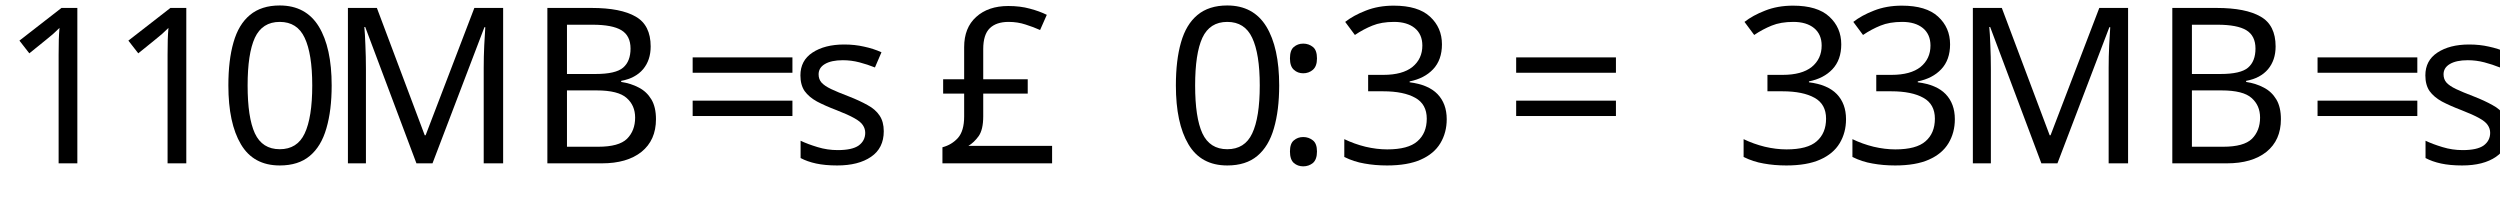
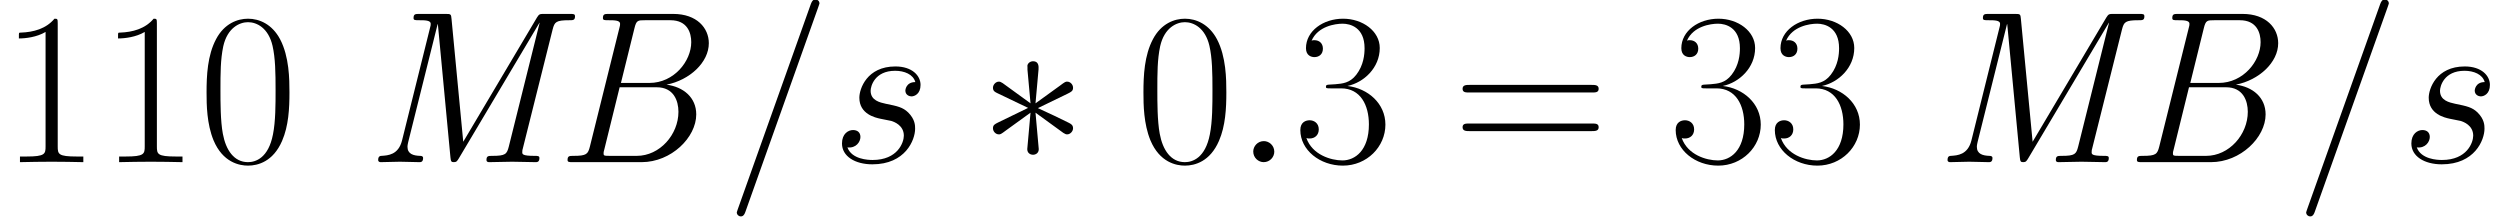
- <svg xmlns="http://www.w3.org/2000/svg" xmlns:ns1="http://helm.cs.unibo.it/2005/GtkMathView" version="1.0" width="221.21" height="19.27">
-   <g ns1:x="0.00" ns1:y="14.45" ns1:width="221.21" ns1:height="14.45" ns1:depth="4.82">
-     <g ns1:x="0.00" ns1:y="14.45" ns1:width="221.21" ns1:height="14.45" ns1:depth="4.82">
-       <g ns1:x="0.00" ns1:y="14.45" ns1:width="28.91" ns1:height="12.40" ns1:depth="0.00">
-         <text x="0.00" y="14.45" font-family="CMR10" font-size="19.27" fill="#000000" fill-opacity="1" stroke="#000000" stroke-opacity="1" stroke-width="0.00">1</text>
-         <text x="9.64" y="14.45" font-family="CMR10" font-size="19.27" fill="#000000" fill-opacity="1" stroke="#000000" stroke-opacity="1" stroke-width="0.00">1</text>
-         <text x="19.27" y="14.45" font-family="CMR10" font-size="19.27" fill="#000000" fill-opacity="1" stroke="#000000" stroke-opacity="1" stroke-width="0.00">0</text>
-       </g>
-       <g ns1:x="28.91" ns1:y="14.45" ns1:width="143.78" ns1:height="14.45" ns1:depth="4.82">
-         <g ns1:x="28.91" ns1:y="14.45" ns1:width="98.82" ns1:height="14.45" ns1:depth="4.82">
-           <g ns1:x="28.91" ns1:y="14.45" ns1:width="48.52" ns1:height="14.45" ns1:depth="4.82">
-             <text x="28.91" y="14.45" font-family="CMR10" font-size="19.27" fill="#000000" fill-opacity="1" stroke="#000000" stroke-opacity="1" stroke-width="0.00">M</text>
-             <text x="46.56" y="14.45" font-family="CMR10" font-size="19.27" fill="#000000" fill-opacity="1" stroke="#000000" stroke-opacity="1" stroke-width="0.00">B</text>
-             <text x="60.21" y="14.45" font-family="CMMI10" font-size="19.27" fill="#000000" fill-opacity="1" stroke="#000000" stroke-opacity="1" stroke-width="0.00">=</text>
-             <text x="69.84" y="14.45" font-family="CMR10" font-size="19.27" fill="#000000" fill-opacity="1" stroke="#000000" stroke-opacity="1" stroke-width="0.00">s</text>
-           </g>
-           <g ns1:x="77.43" ns1:y="14.45" ns1:width="25.69" ns1:height="11.24" ns1:depth="1.60">
-             <text x="82.78" y="14.45" font-family="CMSY10" font-size="19.27" fill="#000000" fill-opacity="1" stroke="#000000" stroke-opacity="1" stroke-width="0.00">£</text>
-           </g>
-           <g ns1:x="103.11" ns1:y="14.45" ns1:width="24.62" ns1:height="12.40" ns1:depth="0.00">
-             <text x="103.11" y="14.45" font-family="CMR10" font-size="19.27" fill="#000000" fill-opacity="1" stroke="#000000" stroke-opacity="1" stroke-width="0.00">0</text>
-             <text x="112.75" y="14.45" font-family="CMMI10" font-size="19.27" fill="#000000" fill-opacity="1" stroke="#000000" stroke-opacity="1" stroke-width="0.00">:</text>
-             <text x="118.09" y="14.45" font-family="CMR10" font-size="19.27" fill="#000000" fill-opacity="1" stroke="#000000" stroke-opacity="1" stroke-width="0.00">3</text>
-           </g>
-         </g>
-         <g ns1:x="127.73" ns1:y="14.45" ns1:width="25.69" ns1:height="7.06" ns1:depth="-2.58">
-           <text x="133.08" y="14.45" font-family="CMR10" font-size="19.27" fill="#000000" fill-opacity="1" stroke="#000000" stroke-opacity="1" stroke-width="0.00">=</text>
-         </g>
-         <g ns1:x="153.42" ns1:y="14.45" ns1:width="19.27" ns1:height="12.40" ns1:depth="0.00">
-           <text x="153.42" y="14.45" font-family="CMR10" font-size="19.27" fill="#000000" fill-opacity="1" stroke="#000000" stroke-opacity="1" stroke-width="0.00">3</text>
-           <text x="163.05" y="14.45" font-family="CMR10" font-size="19.27" fill="#000000" fill-opacity="1" stroke="#000000" stroke-opacity="1" stroke-width="0.00">3</text>
-         </g>
-       </g>
-       <g ns1:x="172.69" ns1:y="14.45" ns1:width="48.52" ns1:height="14.45" ns1:depth="4.82">
-         <g ns1:x="172.69" ns1:y="14.45" ns1:width="48.52" ns1:height="14.45" ns1:depth="4.82">
-           <text x="172.69" y="14.45" font-family="CMR10" font-size="19.27" fill="#000000" fill-opacity="1" stroke="#000000" stroke-opacity="1" stroke-width="0.00">M</text>
-           <text x="190.34" y="14.45" font-family="CMR10" font-size="19.27" fill="#000000" fill-opacity="1" stroke="#000000" stroke-opacity="1" stroke-width="0.00">B</text>
-           <text x="203.99" y="14.45" font-family="CMMI10" font-size="19.27" fill="#000000" fill-opacity="1" stroke="#000000" stroke-opacity="1" stroke-width="0.00">=</text>
-           <text x="213.62" y="14.45" font-family="CMR10" font-size="19.27" fill="#000000" fill-opacity="1" stroke="#000000" stroke-opacity="1" stroke-width="0.00">s</text>
-         </g>
-       </g>
-     </g>
+ <svg xmlns="http://www.w3.org/2000/svg" xmlns:xlink="http://www.w3.org/1999/xlink" height="23.261pt" version="1.1" viewBox="-0.239 -0.228 268.969 23.261" width="268.969pt">
+   <defs>
+     <path d="M5.352 -14.113C4.98 -14.113 4.794 -14.113 4.794 -13.72C4.794 -13.513 4.938 -13.513 5.331 -13.513C5.847 -13.513 6.426 -13.513 6.426 -13.183C6.426 -13.059 6.426 -12.997 6.385 -12.873L3.554 -1.488C3.368 -0.765 3.244 -0.599 1.984 -0.599C1.612 -0.599 1.426 -0.599 1.426 -0.207C1.426 0 1.591 0 1.922 0H8.472C11.302 0 13.679 -2.356 13.679 -4.546C13.679 -6.157 12.46 -7.17 10.848 -7.377C13.059 -7.81 14.877 -9.505 14.877 -11.323C14.877 -12.769 13.741 -14.113 11.488 -14.113H5.352ZM6.509 -7.542L7.79 -12.728C7.976 -13.513 8.12 -13.513 8.802 -13.513H11.22C12.852 -13.513 13.203 -12.294 13.203 -11.426C13.203 -9.629 11.571 -7.542 9.215 -7.542H6.509ZM5.476 -0.599C4.876 -0.599 4.856 -0.62 4.856 -0.847C4.856 -0.93 4.856 -0.971 4.938 -1.26L6.385 -7.129H9.918C11.53 -7.129 11.984 -5.847 11.984 -4.794C11.984 -2.624 10.207 -0.599 8.017 -0.599H5.476Z" id="g0-66" />
+     <path d="M18.059 -12.646C18.245 -13.348 18.369 -13.513 19.65 -13.513C20.001 -13.513 20.187 -13.513 20.187 -13.885C20.187 -14.113 20.043 -14.113 19.691 -14.113H17.274C16.84 -14.113 16.778 -14.113 16.571 -13.782L9.546 -1.942L8.43 -13.637C8.389 -14.092 8.368 -14.113 7.872 -14.113H5.372C5 -14.113 4.814 -14.113 4.814 -13.72C4.814 -13.513 4.959 -13.513 5.352 -13.513C5.868 -13.513 6.447 -13.513 6.447 -13.183C6.447 -13.059 6.447 -12.997 6.405 -12.873L3.719 -2.066C3.368 -0.682 2.376 -0.641 1.756 -0.599C1.653 -0.599 1.446 -0.579 1.446 -0.207C1.446 -0.021 1.612 0 1.694 0C2.273 0 2.913 -0.041 3.513 -0.041C4.133 -0.041 4.773 0 5.372 0C5.496 0 5.724 0 5.724 -0.393C5.724 -0.579 5.558 -0.599 5.434 -0.599C4.814 -0.62 4.236 -0.765 4.236 -1.467C4.236 -1.653 4.318 -1.942 4.318 -1.963L7.108 -13.141H7.129L8.327 -0.455C8.368 -0.062 8.41 0 8.658 0S8.968 -0.103 9.133 -0.372L16.799 -13.265H16.819L13.885 -1.488C13.699 -0.765 13.575 -0.599 12.315 -0.599C11.943 -0.599 11.757 -0.599 11.757 -0.207C11.757 0 11.964 0 12.026 0C12.728 0 13.472 -0.041 14.195 -0.041C14.939 -0.041 15.704 0 16.427 0C16.571 0 16.799 0 16.799 -0.393C16.799 -0.599 16.633 -0.599 16.323 -0.599C15.166 -0.599 15.166 -0.765 15.166 -0.95C15.166 -1.116 15.187 -1.219 15.208 -1.26L18.059 -12.646Z" id="g0-77" />
+     <path d="M8.678 -6.633C8.678 -7.893 8.658 -10.042 7.79 -11.695C7.025 -13.141 5.806 -13.658 4.732 -13.658C3.74 -13.658 2.479 -13.203 1.694 -11.716C0.868 -10.166 0.785 -8.244 0.785 -6.633C0.785 -5.455 0.806 -3.657 1.446 -2.087C2.335 0.041 3.926 0.331 4.732 0.331C5.682 0.331 7.129 -0.062 7.976 -2.025C8.596 -3.451 8.678 -5.124 8.678 -6.633ZM4.732 0C3.409 0 2.624 -1.136 2.335 -2.707C2.108 -3.926 2.108 -5.703 2.108 -6.86C2.108 -8.451 2.108 -9.773 2.376 -11.034C2.769 -12.79 3.926 -13.327 4.732 -13.327C5.579 -13.327 6.674 -12.769 7.067 -11.075C7.335 -9.897 7.356 -8.513 7.356 -6.86C7.356 -5.517 7.356 -3.864 7.108 -2.645C6.674 -0.393 5.455 0 4.732 0Z" id="g3-48" />
+     <path d="M5.496 -13.203C5.496 -13.637 5.476 -13.658 5.186 -13.658C4.38 -12.687 3.161 -12.377 2.004 -12.335C1.942 -12.335 1.839 -12.335 1.818 -12.294S1.798 -12.211 1.798 -11.778C2.438 -11.778 3.513 -11.902 4.339 -12.398V-1.508C4.339 -0.785 4.298 -0.537 2.521 -0.537H1.901V0C2.893 -0.021 3.926 -0.041 4.918 -0.041S6.943 -0.021 7.934 0V-0.537H7.315C5.538 -0.537 5.496 -0.765 5.496 -1.508V-13.203Z" id="g3-49" />
+     <path d="M4.566 -7.025C6.405 -7.025 7.211 -5.434 7.211 -3.595C7.211 -1.116 5.889 -0.165 4.69 -0.165C3.595 -0.165 1.818 -0.703 1.26 -2.294C1.364 -2.252 1.467 -2.252 1.57 -2.252C2.066 -2.252 2.438 -2.583 2.438 -3.12C2.438 -3.719 1.984 -3.988 1.57 -3.988C1.219 -3.988 0.682 -3.823 0.682 -3.058C0.682 -1.157 2.541 0.331 4.732 0.331C7.025 0.331 8.782 -1.467 8.782 -3.575C8.782 -5.579 7.129 -7.025 5.166 -7.253C6.736 -7.583 8.244 -8.988 8.244 -10.868C8.244 -12.48 6.612 -13.658 4.752 -13.658C2.872 -13.658 1.219 -12.501 1.219 -10.848C1.219 -10.125 1.756 -10.001 2.025 -10.001C2.459 -10.001 2.831 -10.269 2.831 -10.806S2.459 -11.612 2.025 -11.612C1.942 -11.612 1.839 -11.612 1.756 -11.571C2.356 -12.935 3.988 -13.183 4.711 -13.183S6.798 -12.831 6.798 -10.848C6.798 -10.269 6.715 -9.236 6.013 -8.327C5.393 -7.521 4.69 -7.48 4.009 -7.418C3.905 -7.418 3.43 -7.377 3.347 -7.377C3.203 -7.356 3.12 -7.335 3.12 -7.191S3.141 -7.025 3.554 -7.025H4.566Z" id="g3-51" />
+     <path d="M13.286 -6.633C13.596 -6.633 13.906 -6.633 13.906 -6.984C13.906 -7.356 13.555 -7.356 13.203 -7.356H1.653C1.302 -7.356 0.95 -7.356 0.95 -6.984C0.95 -6.633 1.26 -6.633 1.57 -6.633H13.286ZM13.203 -2.955C13.555 -2.955 13.906 -2.955 13.906 -3.327C13.906 -3.678 13.596 -3.678 13.286 -3.678H1.57C1.26 -3.678 0.95 -3.678 0.95 -3.327C0.95 -2.955 1.302 -2.955 1.653 -2.955H13.203Z" id="g3-61" />
+     <path d="M3.802 -0.992C3.802 -1.591 3.306 -2.004 2.81 -2.004C2.211 -2.004 1.798 -1.508 1.798 -1.012C1.798 -0.413 2.294 0 2.789 0C3.389 0 3.802 -0.496 3.802 -0.992Z" id="g2-58" />
+     <path d="M8.864 -14.732C8.864 -14.753 8.988 -15.063 8.988 -15.104C8.988 -15.352 8.782 -15.497 8.616 -15.497C8.513 -15.497 8.327 -15.497 8.162 -15.042L1.24 4.401C1.24 4.422 1.116 4.732 1.116 4.773C1.116 5.021 1.322 5.166 1.488 5.166C1.612 5.166 1.798 5.145 1.942 4.711L8.864 -14.732Z" id="g2-61" />
+     <path d="M4.711 -4.133C5.062 -4.071 5.62 -3.947 5.744 -3.926C6.013 -3.843 6.943 -3.513 6.943 -2.521C6.943 -1.88 6.364 -0.207 3.967 -0.207C3.533 -0.207 1.984 -0.269 1.57 -1.405C2.397 -1.302 2.81 -1.942 2.81 -2.397C2.81 -2.831 2.521 -3.058 2.108 -3.058C1.653 -3.058 1.054 -2.707 1.054 -1.777C1.054 -0.558 2.294 0.207 3.947 0.207C7.087 0.207 8.017 -2.108 8.017 -3.182C8.017 -3.492 8.017 -4.071 7.356 -4.732C6.839 -5.228 6.343 -5.331 5.228 -5.558C4.67 -5.682 3.781 -5.868 3.781 -6.798C3.781 -7.211 4.153 -8.699 6.116 -8.699C6.984 -8.699 7.831 -8.368 8.038 -7.624C7.129 -7.624 7.087 -6.839 7.087 -6.819C7.087 -6.385 7.48 -6.261 7.666 -6.261C7.955 -6.261 8.534 -6.488 8.534 -7.356S7.748 -9.112 6.137 -9.112C3.43 -9.112 2.707 -6.984 2.707 -6.137C2.707 -4.566 4.236 -4.236 4.711 -4.133Z" id="g2-115" />
+     <path d="M5.682 -8.823C5.703 -9.112 5.703 -9.608 5.166 -9.608C4.835 -9.608 4.566 -9.339 4.628 -9.071V-8.802L4.918 -5.6L2.273 -7.521C2.087 -7.624 2.046 -7.666 1.901 -7.666C1.612 -7.666 1.343 -7.377 1.343 -7.087C1.343 -6.757 1.55 -6.674 1.756 -6.571L4.69 -5.166L1.839 -3.781C1.508 -3.616 1.343 -3.533 1.343 -3.223S1.612 -2.645 1.901 -2.645C2.046 -2.645 2.087 -2.645 2.603 -3.037L4.918 -4.711L4.608 -1.24C4.608 -0.806 4.98 -0.703 5.145 -0.703C5.393 -0.703 5.703 -0.847 5.703 -1.24L5.393 -4.711L8.038 -2.789C8.224 -2.686 8.265 -2.645 8.41 -2.645C8.699 -2.645 8.968 -2.934 8.968 -3.223C8.968 -3.533 8.782 -3.637 8.534 -3.761C7.294 -4.38 7.253 -4.38 5.62 -5.145L8.472 -6.529C8.802 -6.695 8.968 -6.777 8.968 -7.087S8.699 -7.666 8.41 -7.666C8.265 -7.666 8.224 -7.666 7.707 -7.273L5.393 -5.6L5.682 -8.823Z" id="g1-3" />
+   </defs>
+   <g id="page1" transform="matrix(1.13 0 0 1.13 -63.986 -61.0857)">
+     <use x="56.413" xlink:href="#g3-49" y="69.295" />
+     <use x="65.854" xlink:href="#g3-49" y="69.295" />
+     <use x="75.295" xlink:href="#g3-48" y="69.295" />
+     <use x="90.973" xlink:href="#g0-77" y="69.295" />
+     <use x="109.024" xlink:href="#g0-66" y="69.295" />
+     <use x="125.447" xlink:href="#g2-61" y="69.295" />
+     <use x="135.525" xlink:href="#g2-115" y="69.295" />
+     <use x="149.611" xlink:href="#g1-3" y="69.295" />
+     <use x="164.496" xlink:href="#g3-48" y="69.295" />
+     <use x="173.937" xlink:href="#g2-58" y="69.295" />
+     <use x="179.536" xlink:href="#g3-51" y="69.295" />
+     <use x="194.716" xlink:href="#g3-61" y="69.295" />
+     <use x="215.274" xlink:href="#g3-51" y="69.295" />
+     <use x="224.714" xlink:href="#g3-51" y="69.295" />
+     <use x="240.393" xlink:href="#g0-77" y="69.295" />
+     <use x="258.443" xlink:href="#g0-66" y="69.295" />
+     <use x="274.867" xlink:href="#g2-61" y="69.295" />
+     <use x="284.945" xlink:href="#g2-115" y="69.295" />
  </g>
</svg>
